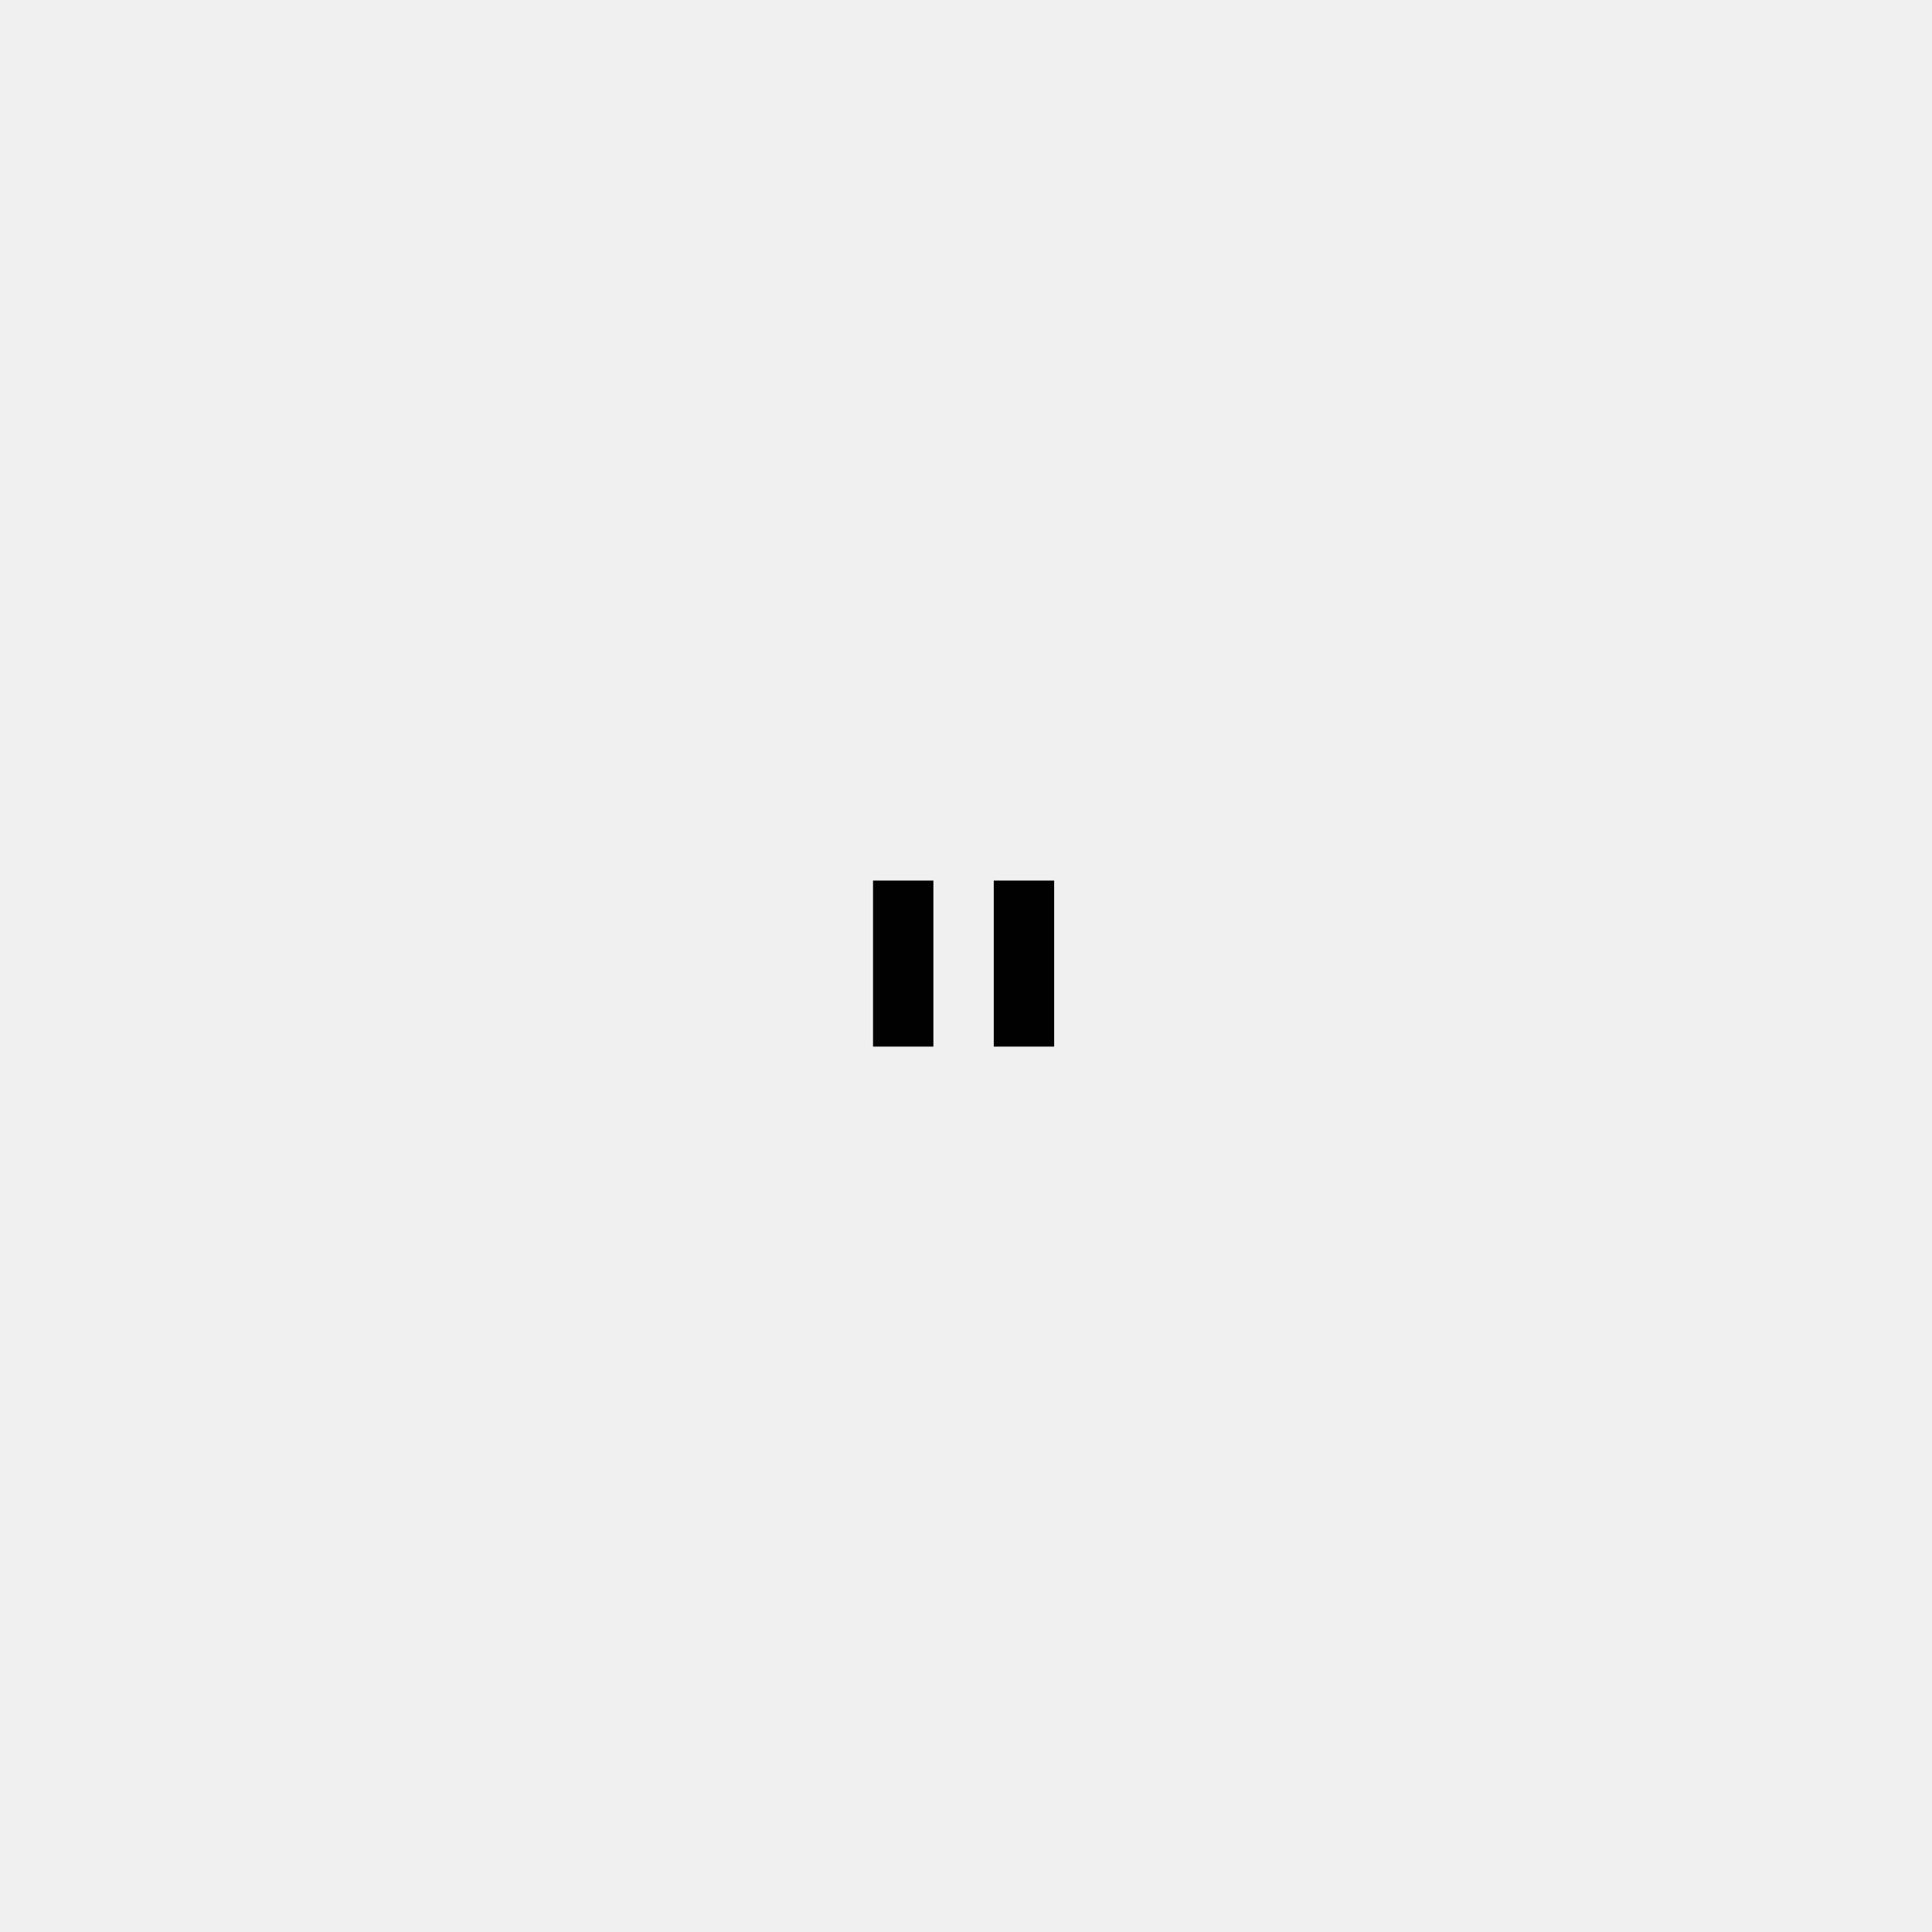
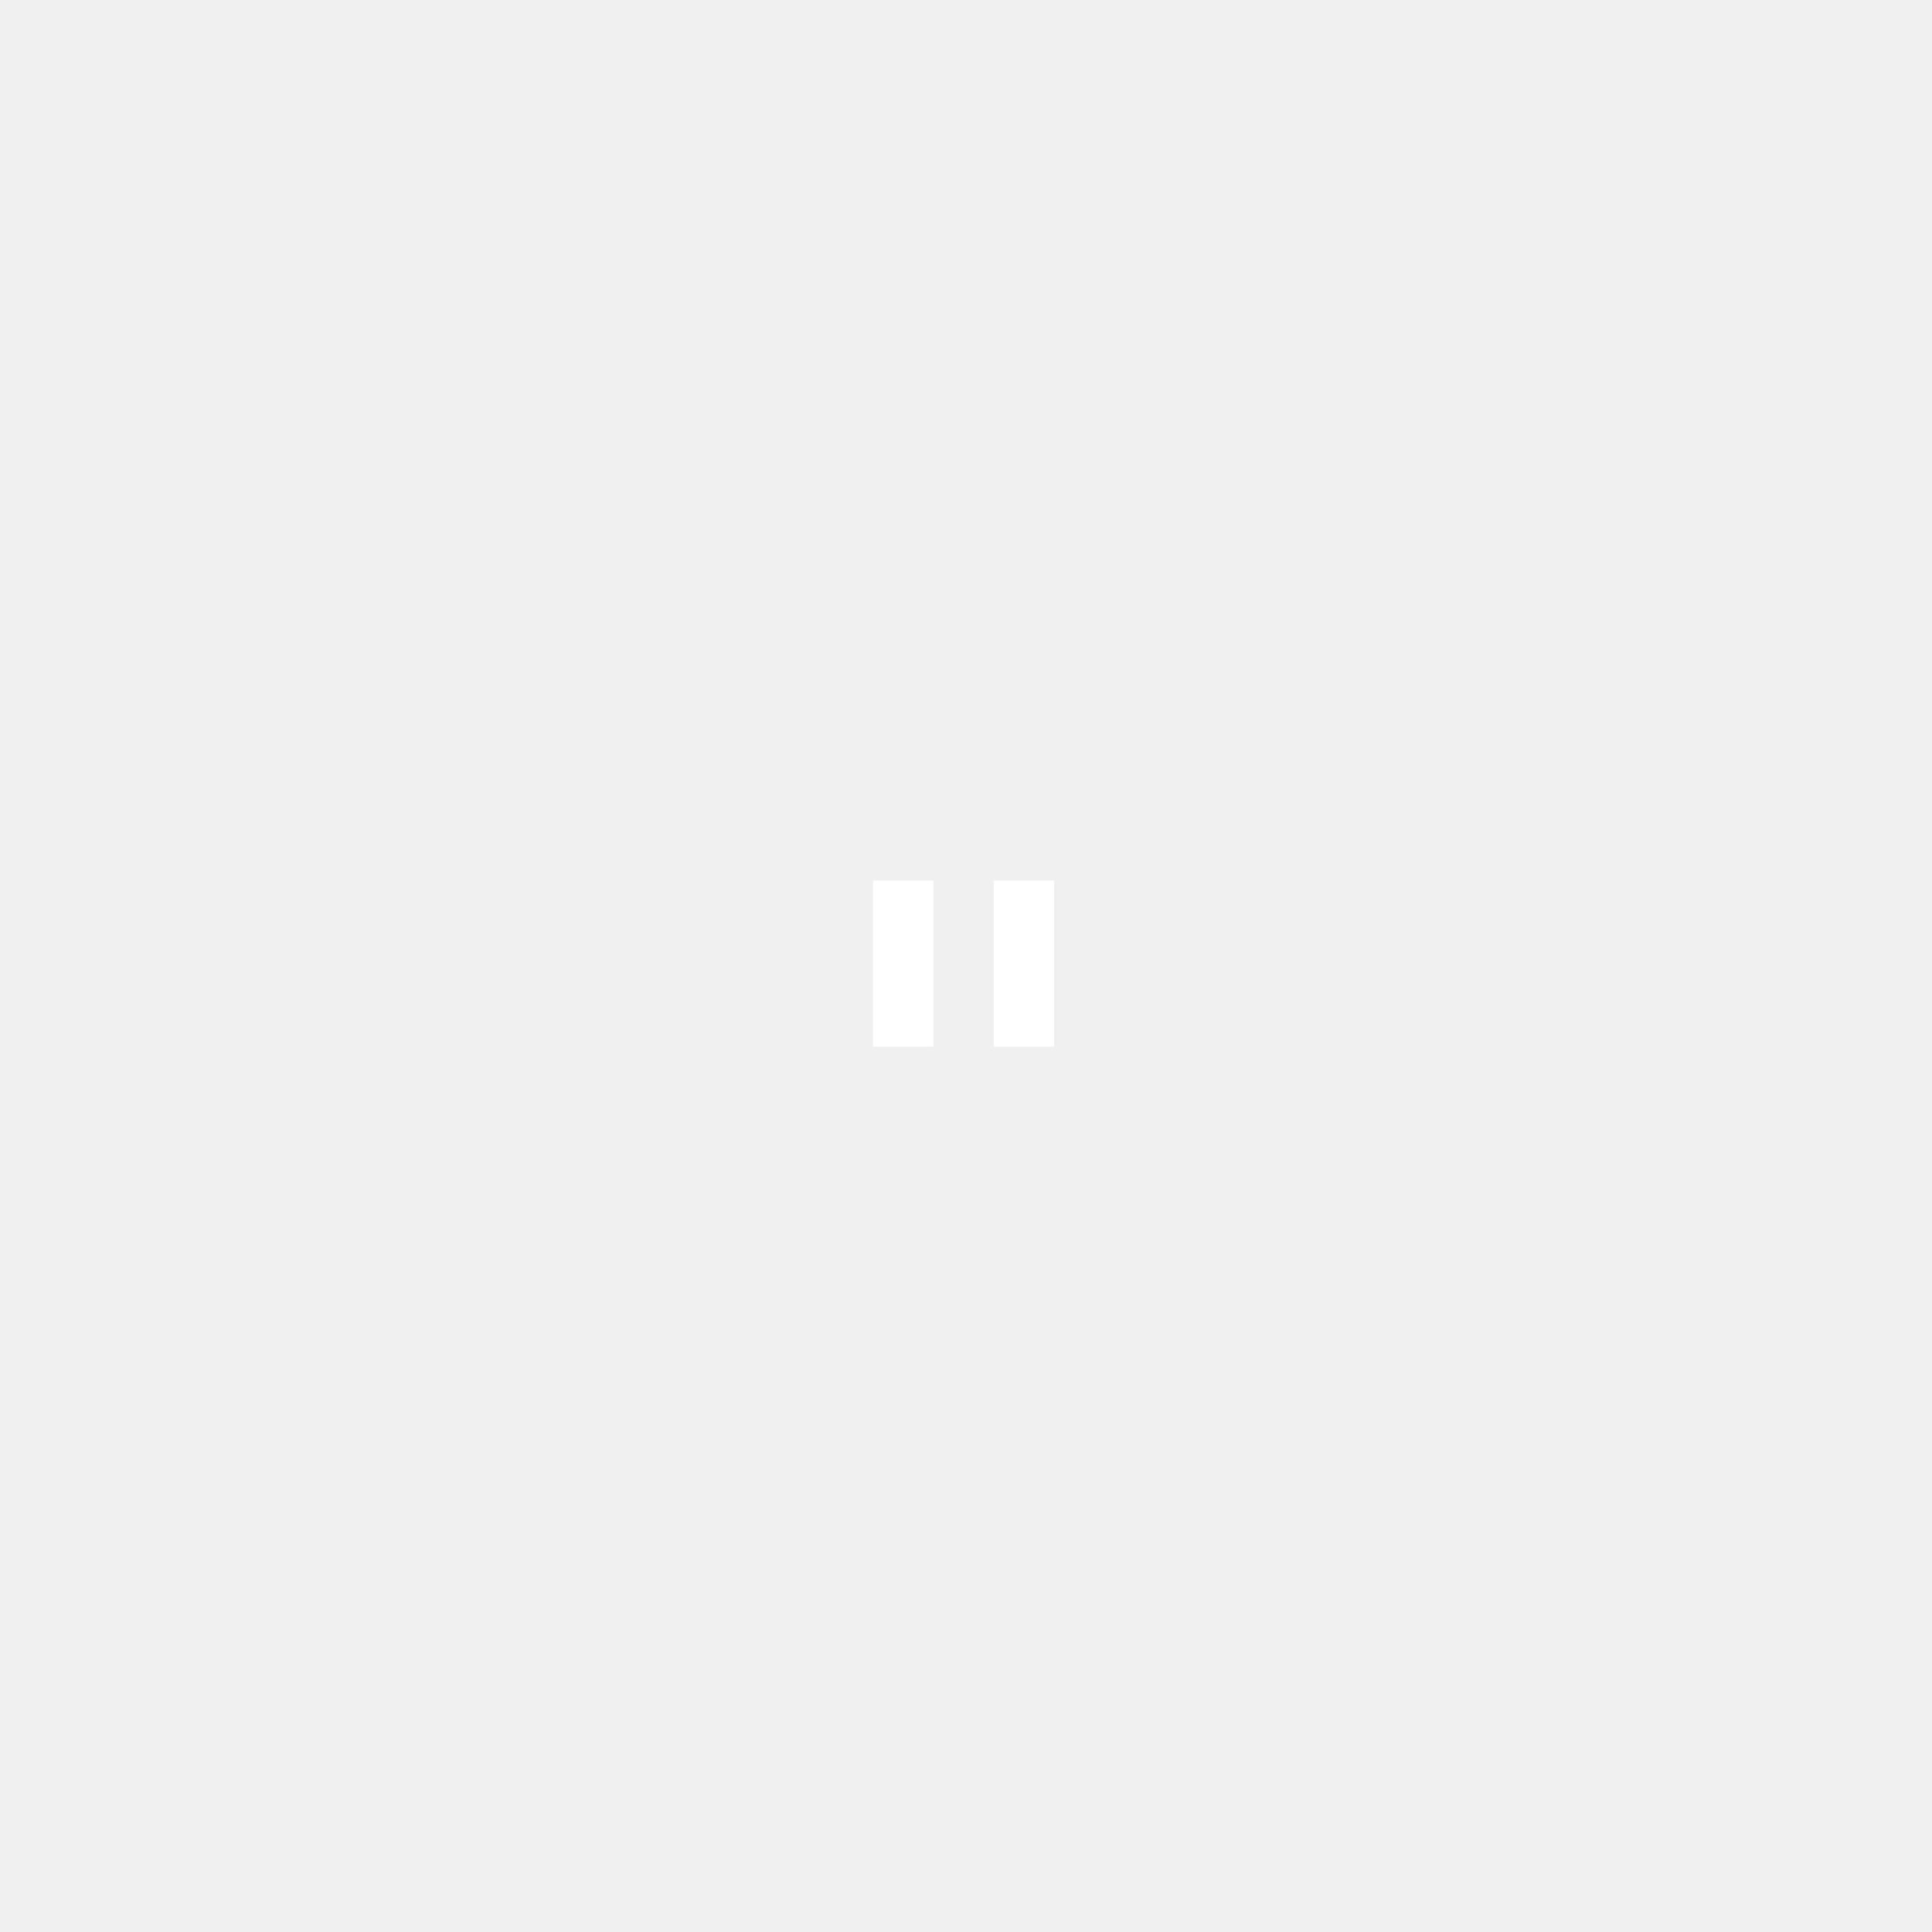
<svg xmlns="http://www.w3.org/2000/svg" version="1.1" id="_0.SFG-U----------" x="0px" y="0px" width="400px" height="400px" viewBox="0 0 400 400" enable-background="new 0 0 400 400" xml:space="preserve">
-   <g>
-     <rect x="205.75" y="182.313" fill="#010101" width="12.5" height="34.375" />
-     <rect x="180.75" y="182.313" fill="#010101" width="12.5" height="34.375" />
+   <defs id="defs3045" />
+   <g id="g3037">
+     <rect x="205.75" y="182.313" fill="#010101" width="12.5" height="34.375" id="rect3039" style="fill:#ffffff" />
+     <rect x="180.75" y="182.313" fill="#010101" width="12.5" height="34.375" id="rect3041" style="fill:#ffffff" />
  </g>
</svg>
